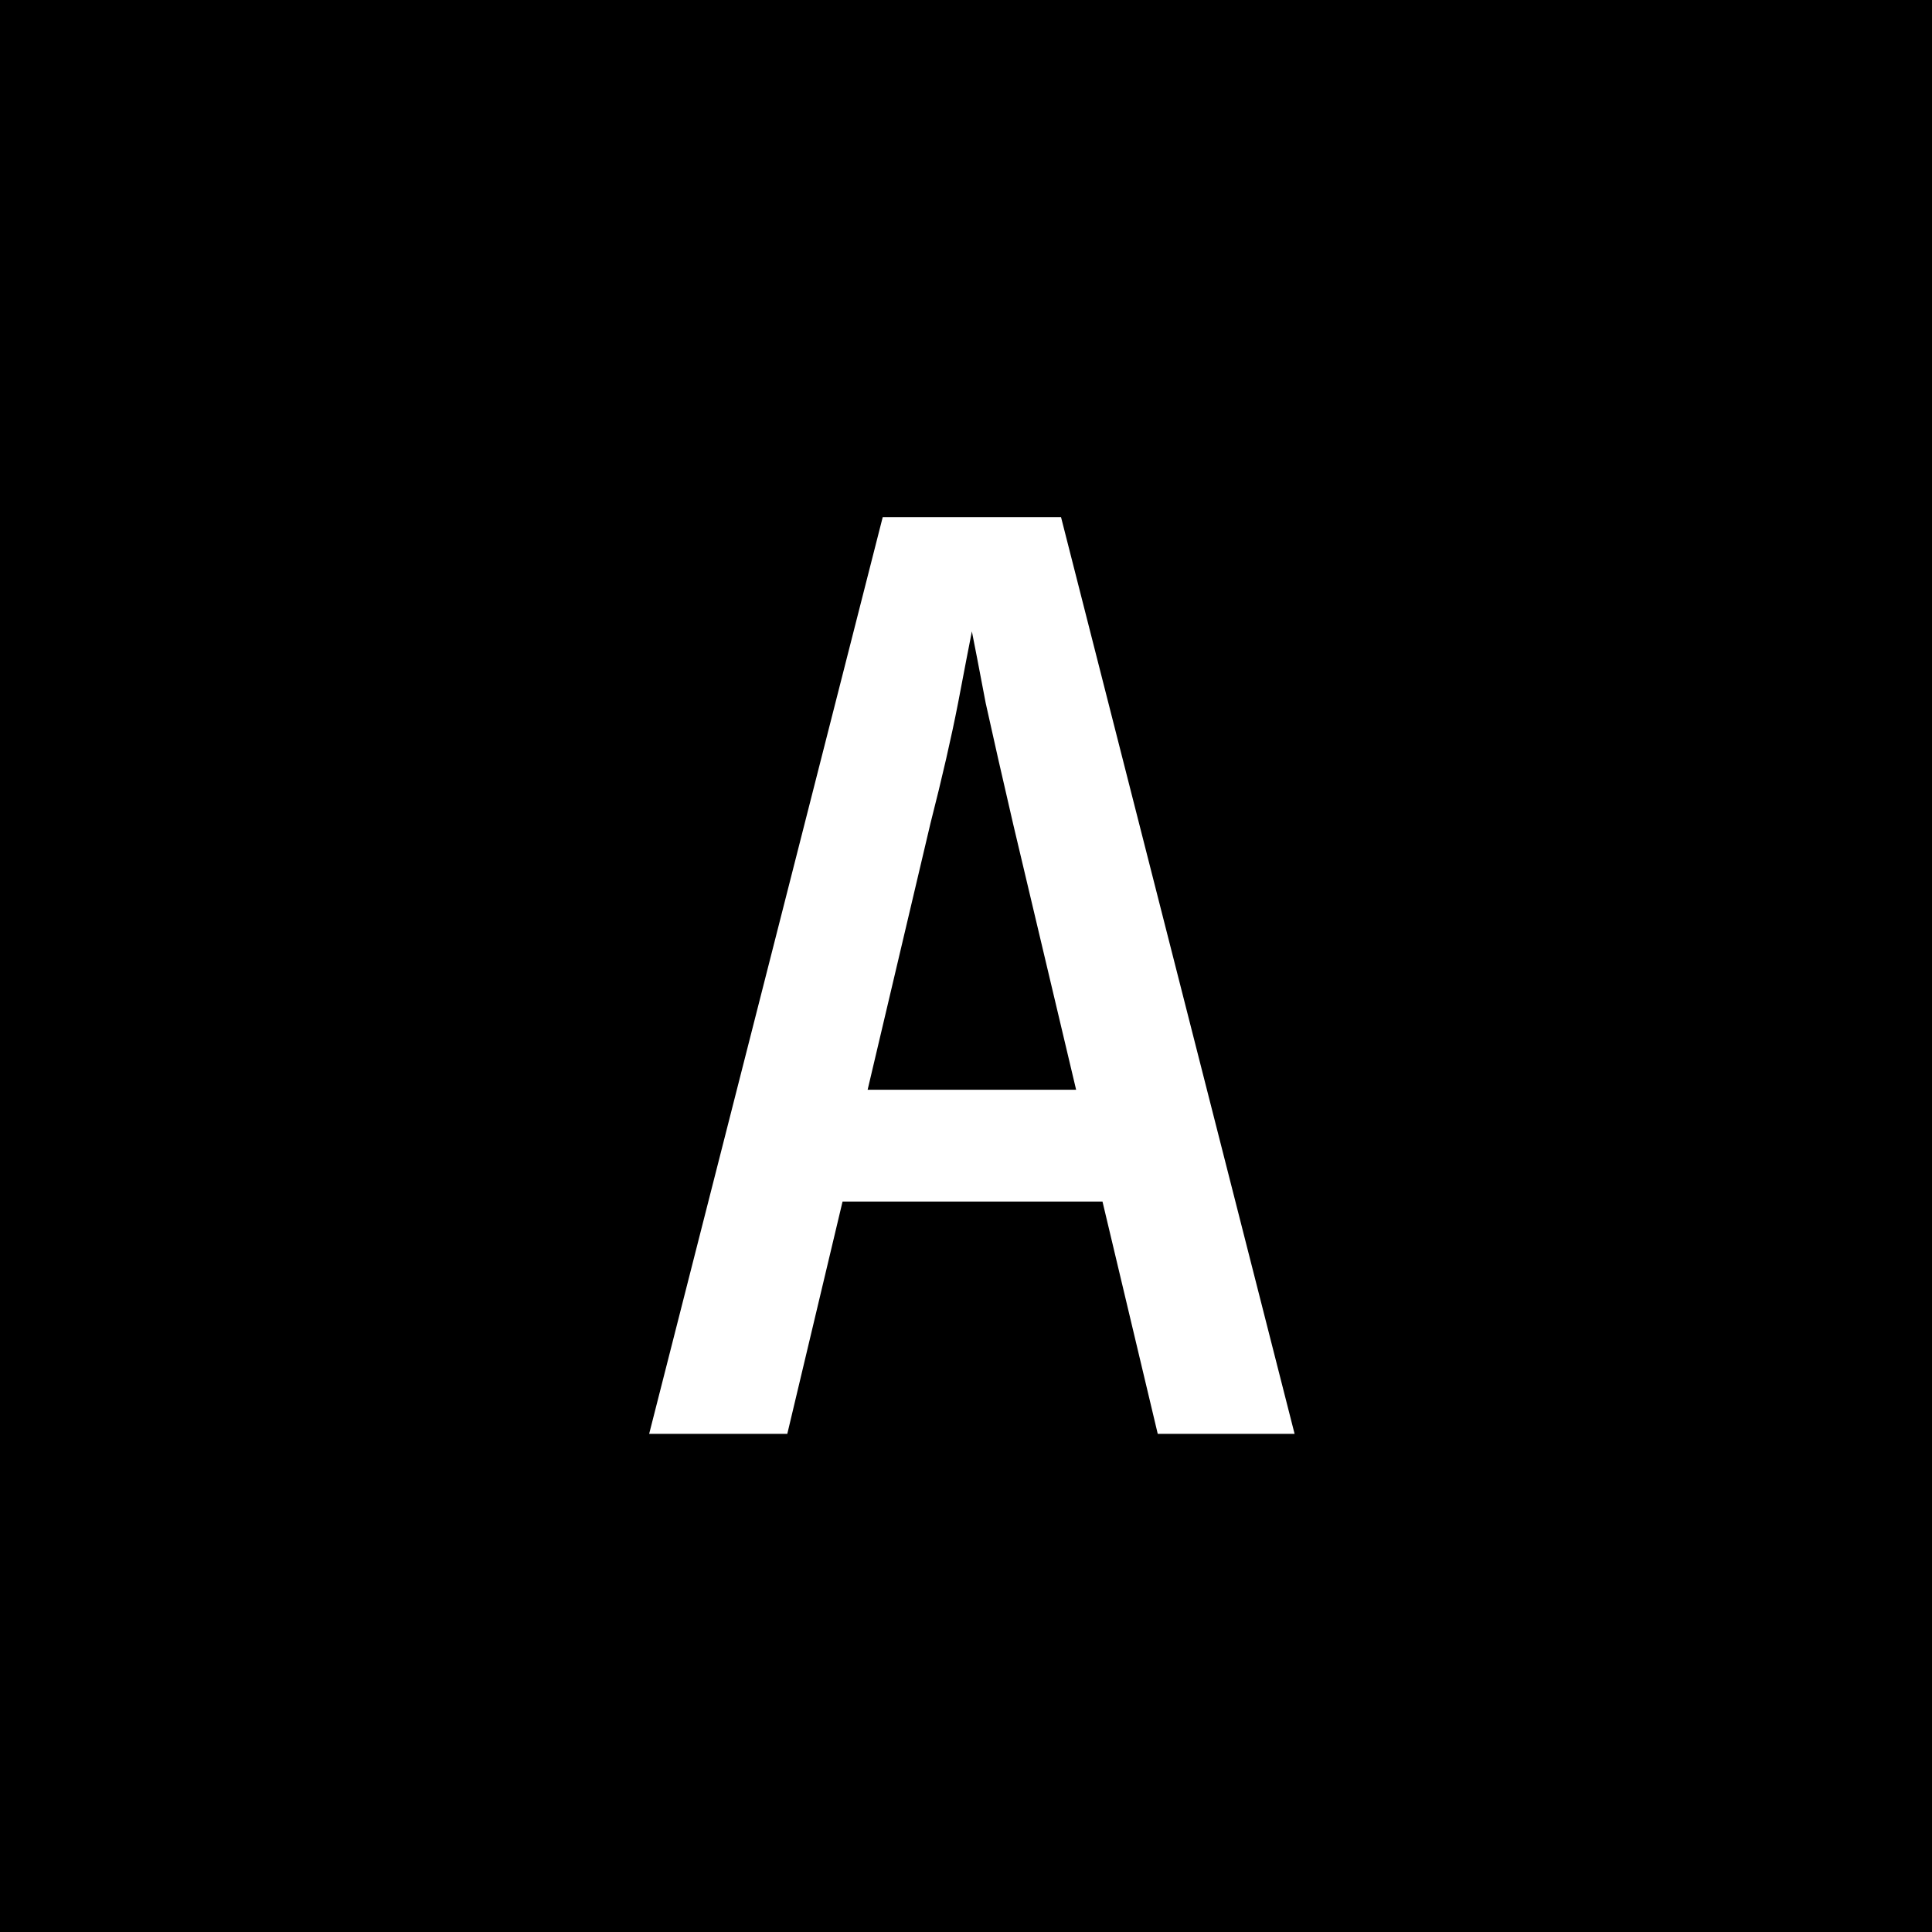
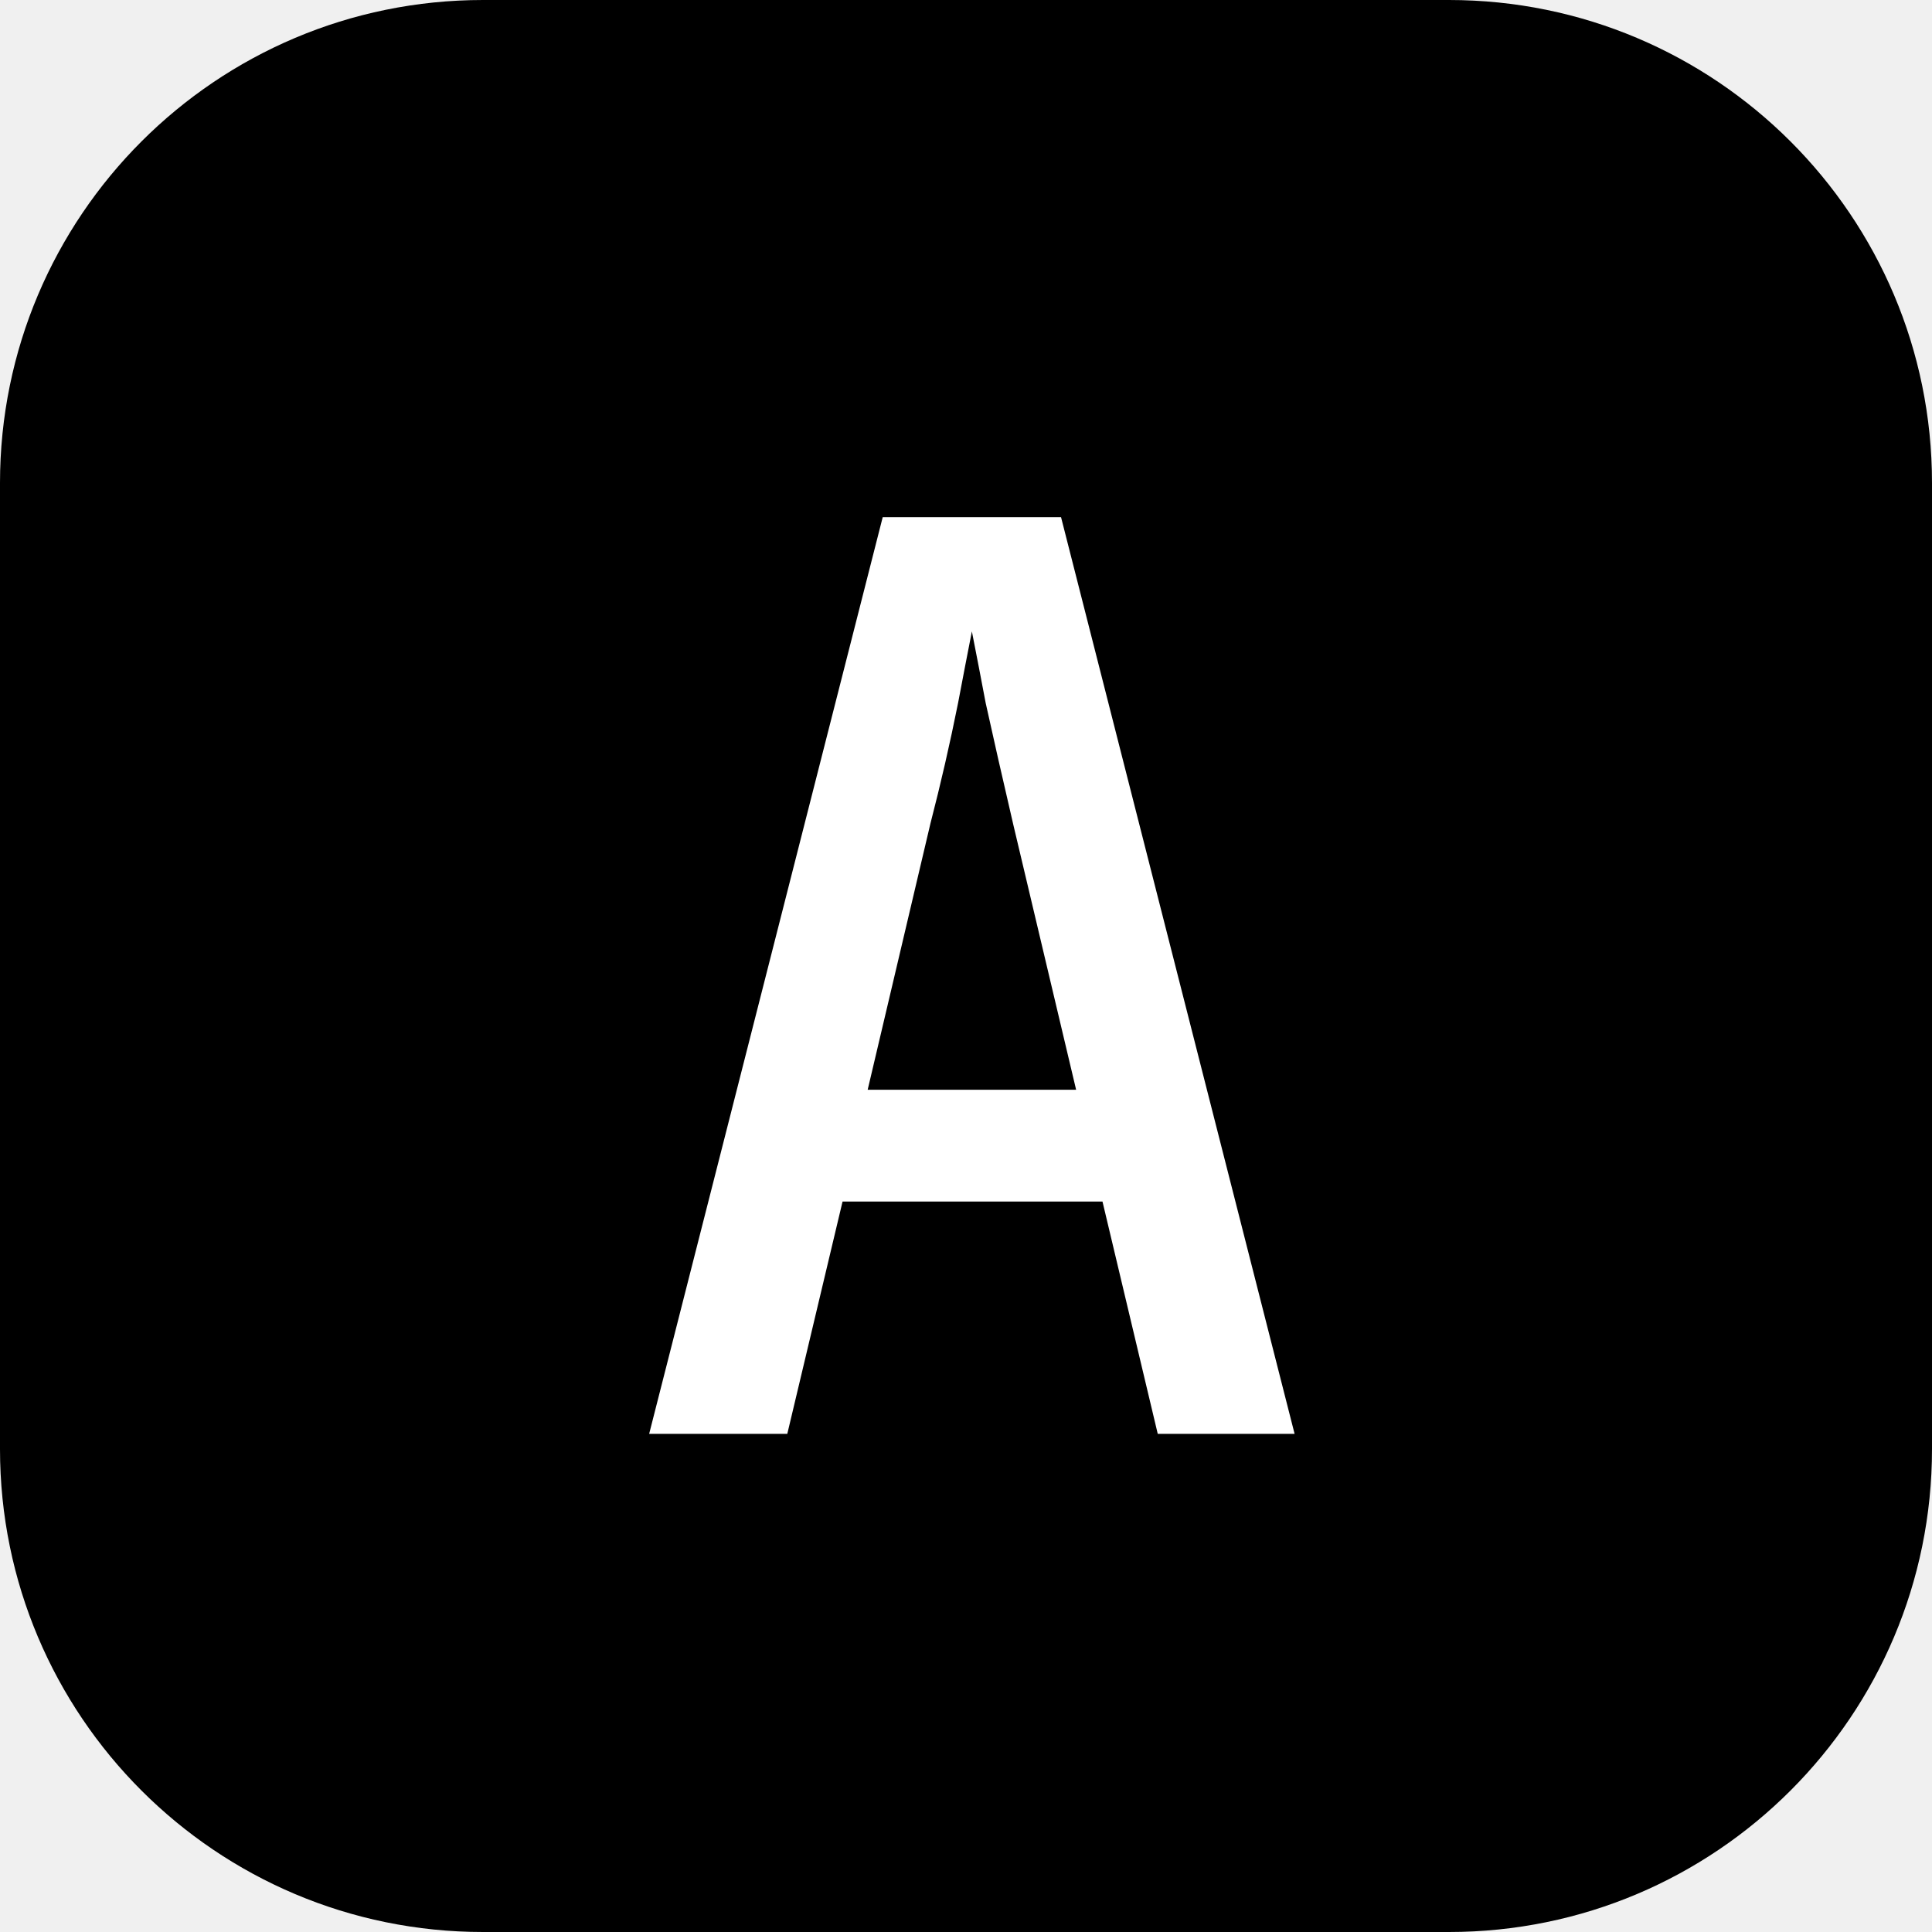
- <svg xmlns="http://www.w3.org/2000/svg" width="48" height="48" viewBox="0 0 48 48" fill="none">
-   <rect width="48" height="48" fill="black" />
-   <path d="M16.128 35.624L21.931 12.848H26.361L32.164 35.624H28.764L27.391 29.852H20.933L19.56 35.624H16.128ZM21.556 27.075H26.736L25.176 20.492C24.905 19.327 24.677 18.318 24.489 17.466C24.323 16.592 24.209 15.999 24.146 15.687C24.084 15.999 23.969 16.592 23.803 17.466C23.637 18.318 23.408 19.317 23.116 20.461L21.556 27.075Z" fill="white" />
+ <svg xmlns="http://www.w3.org/2000/svg" width="48" height="48" fill="none">
+   <rect width="48" height="48" fill="#000" rx="12" ry="12" />
+   <path fill="#fff" d="m16.128 35.624 5.803-22.776h4.43l5.803 22.776h-3.4l-1.373-5.772h-6.458l-1.373 5.772zm5.429-8.549h5.179l-1.56-6.583q-.406-1.748-.687-3.026a240 240 0 0 0-.343-1.779 240 240 0 0 0-.343 1.779 55 55 0 0 1-.687 2.995z" />
</svg>
